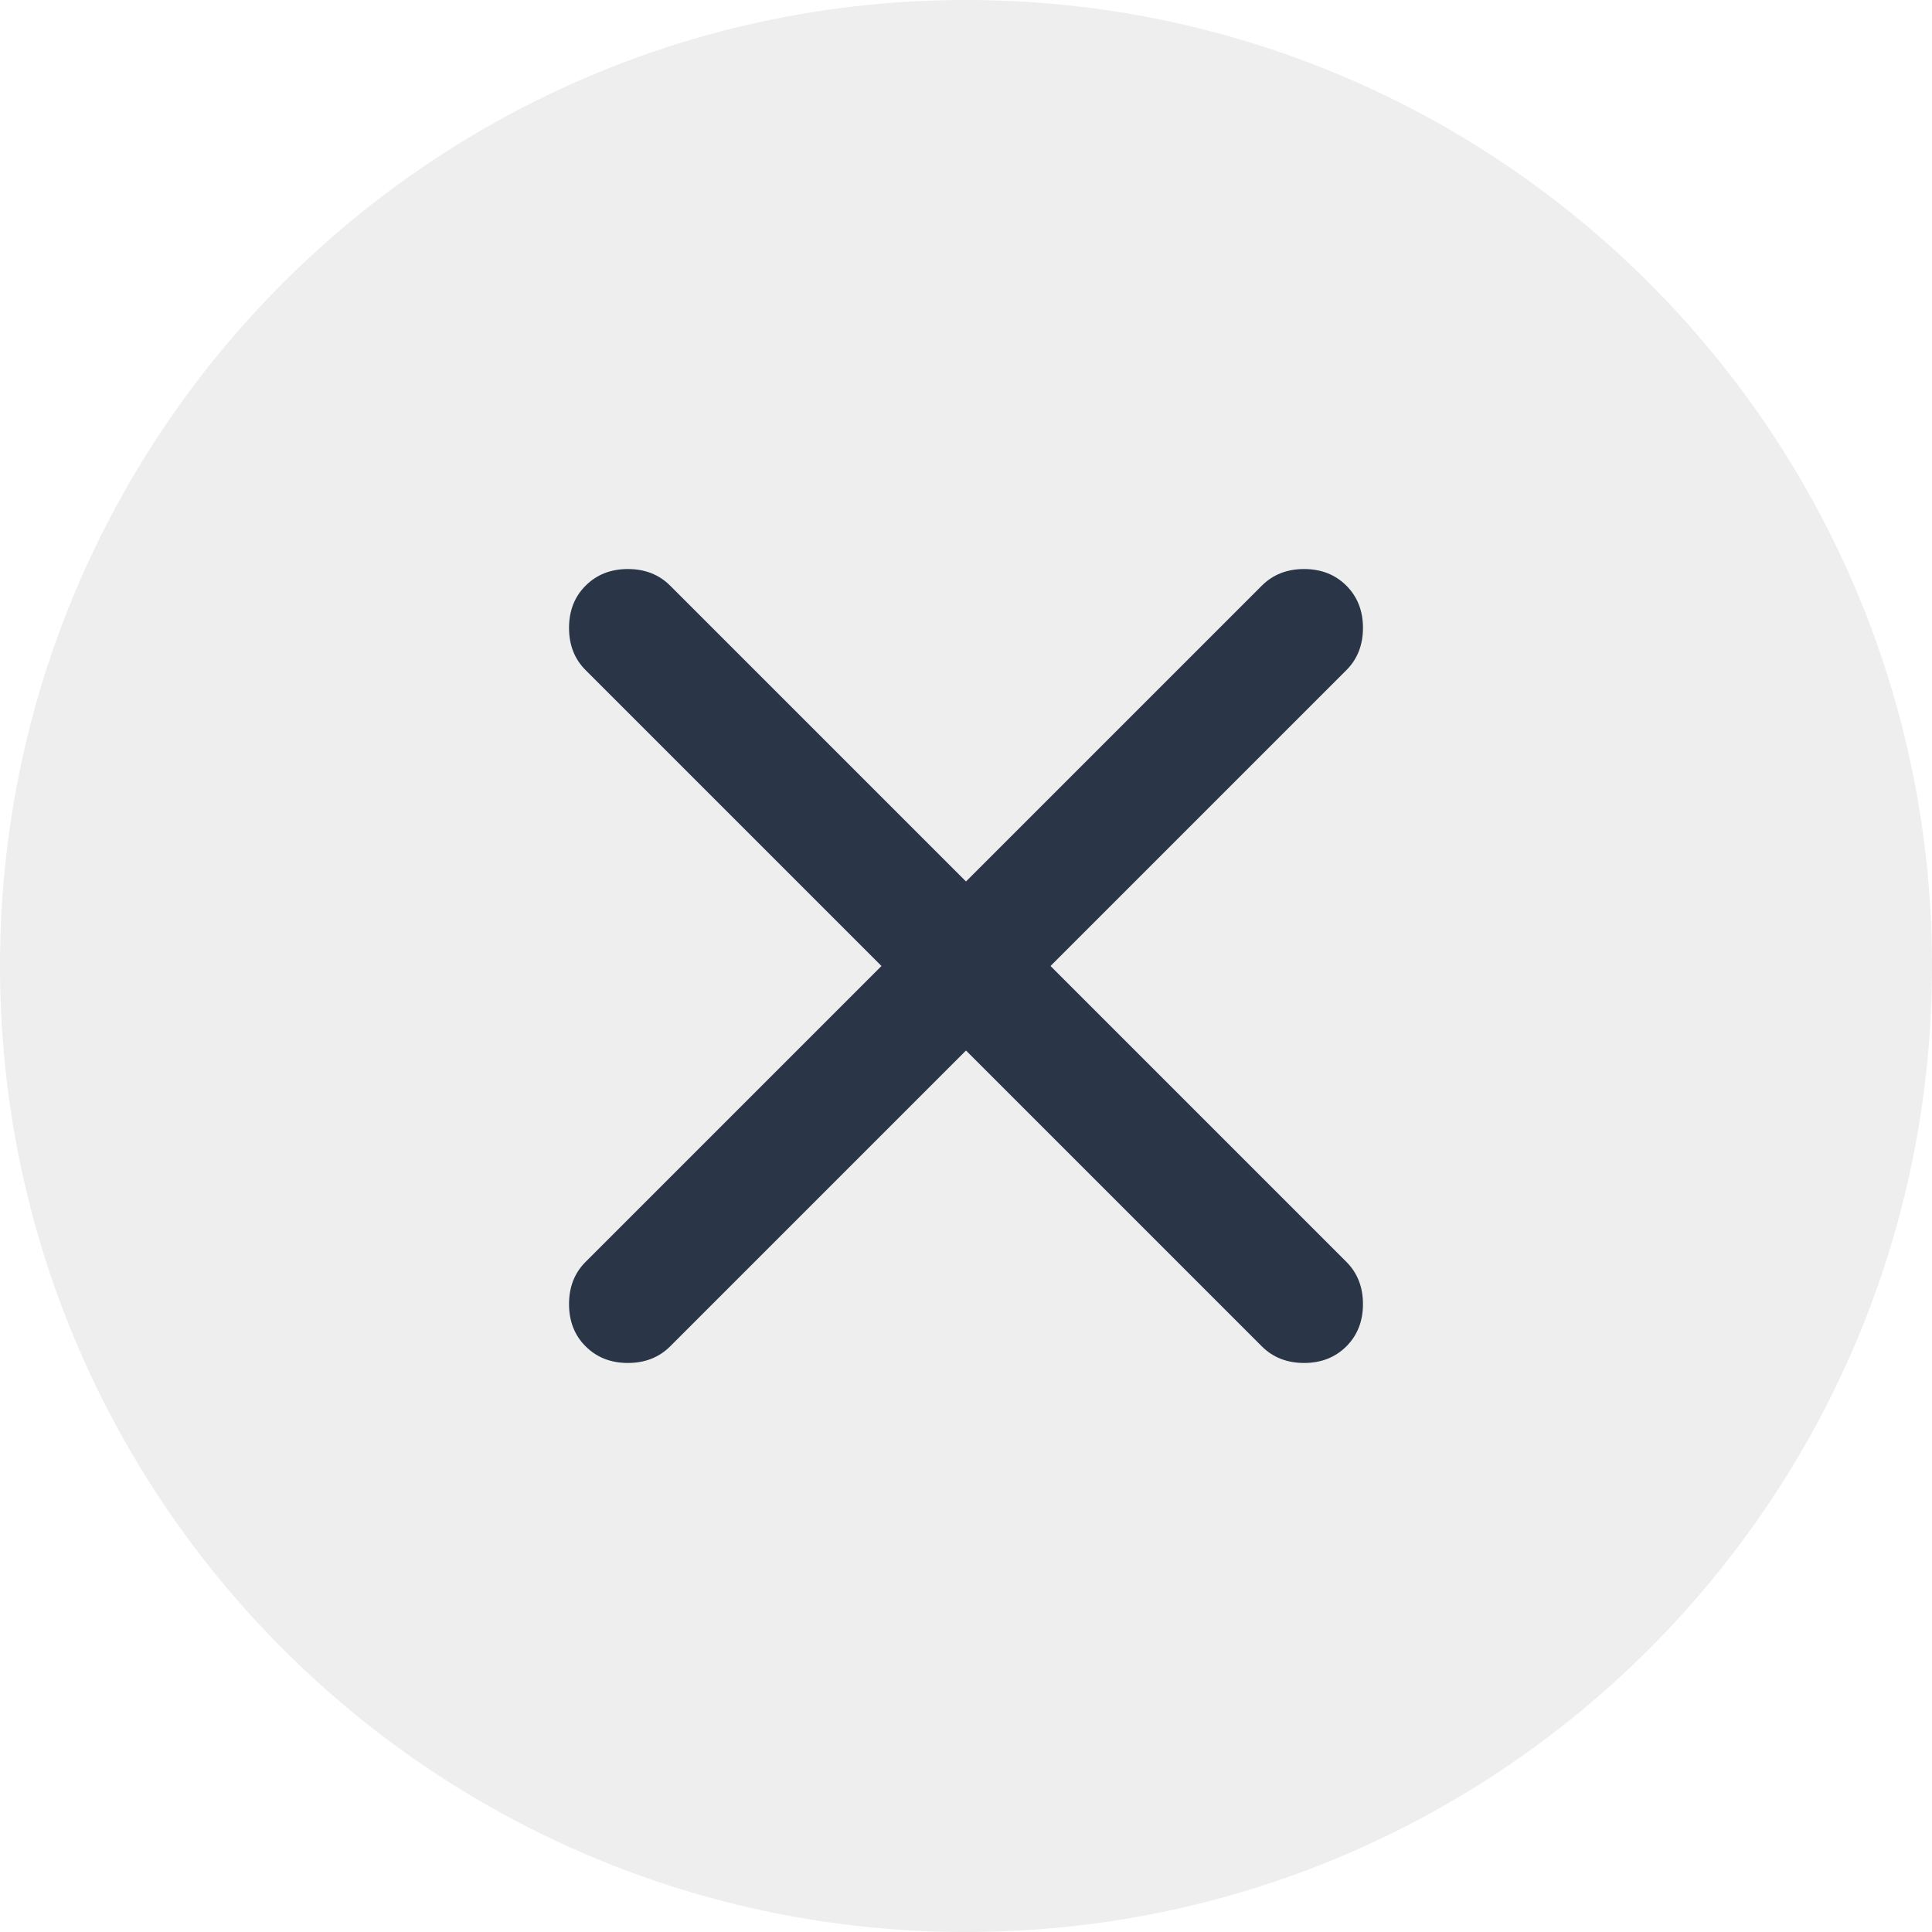
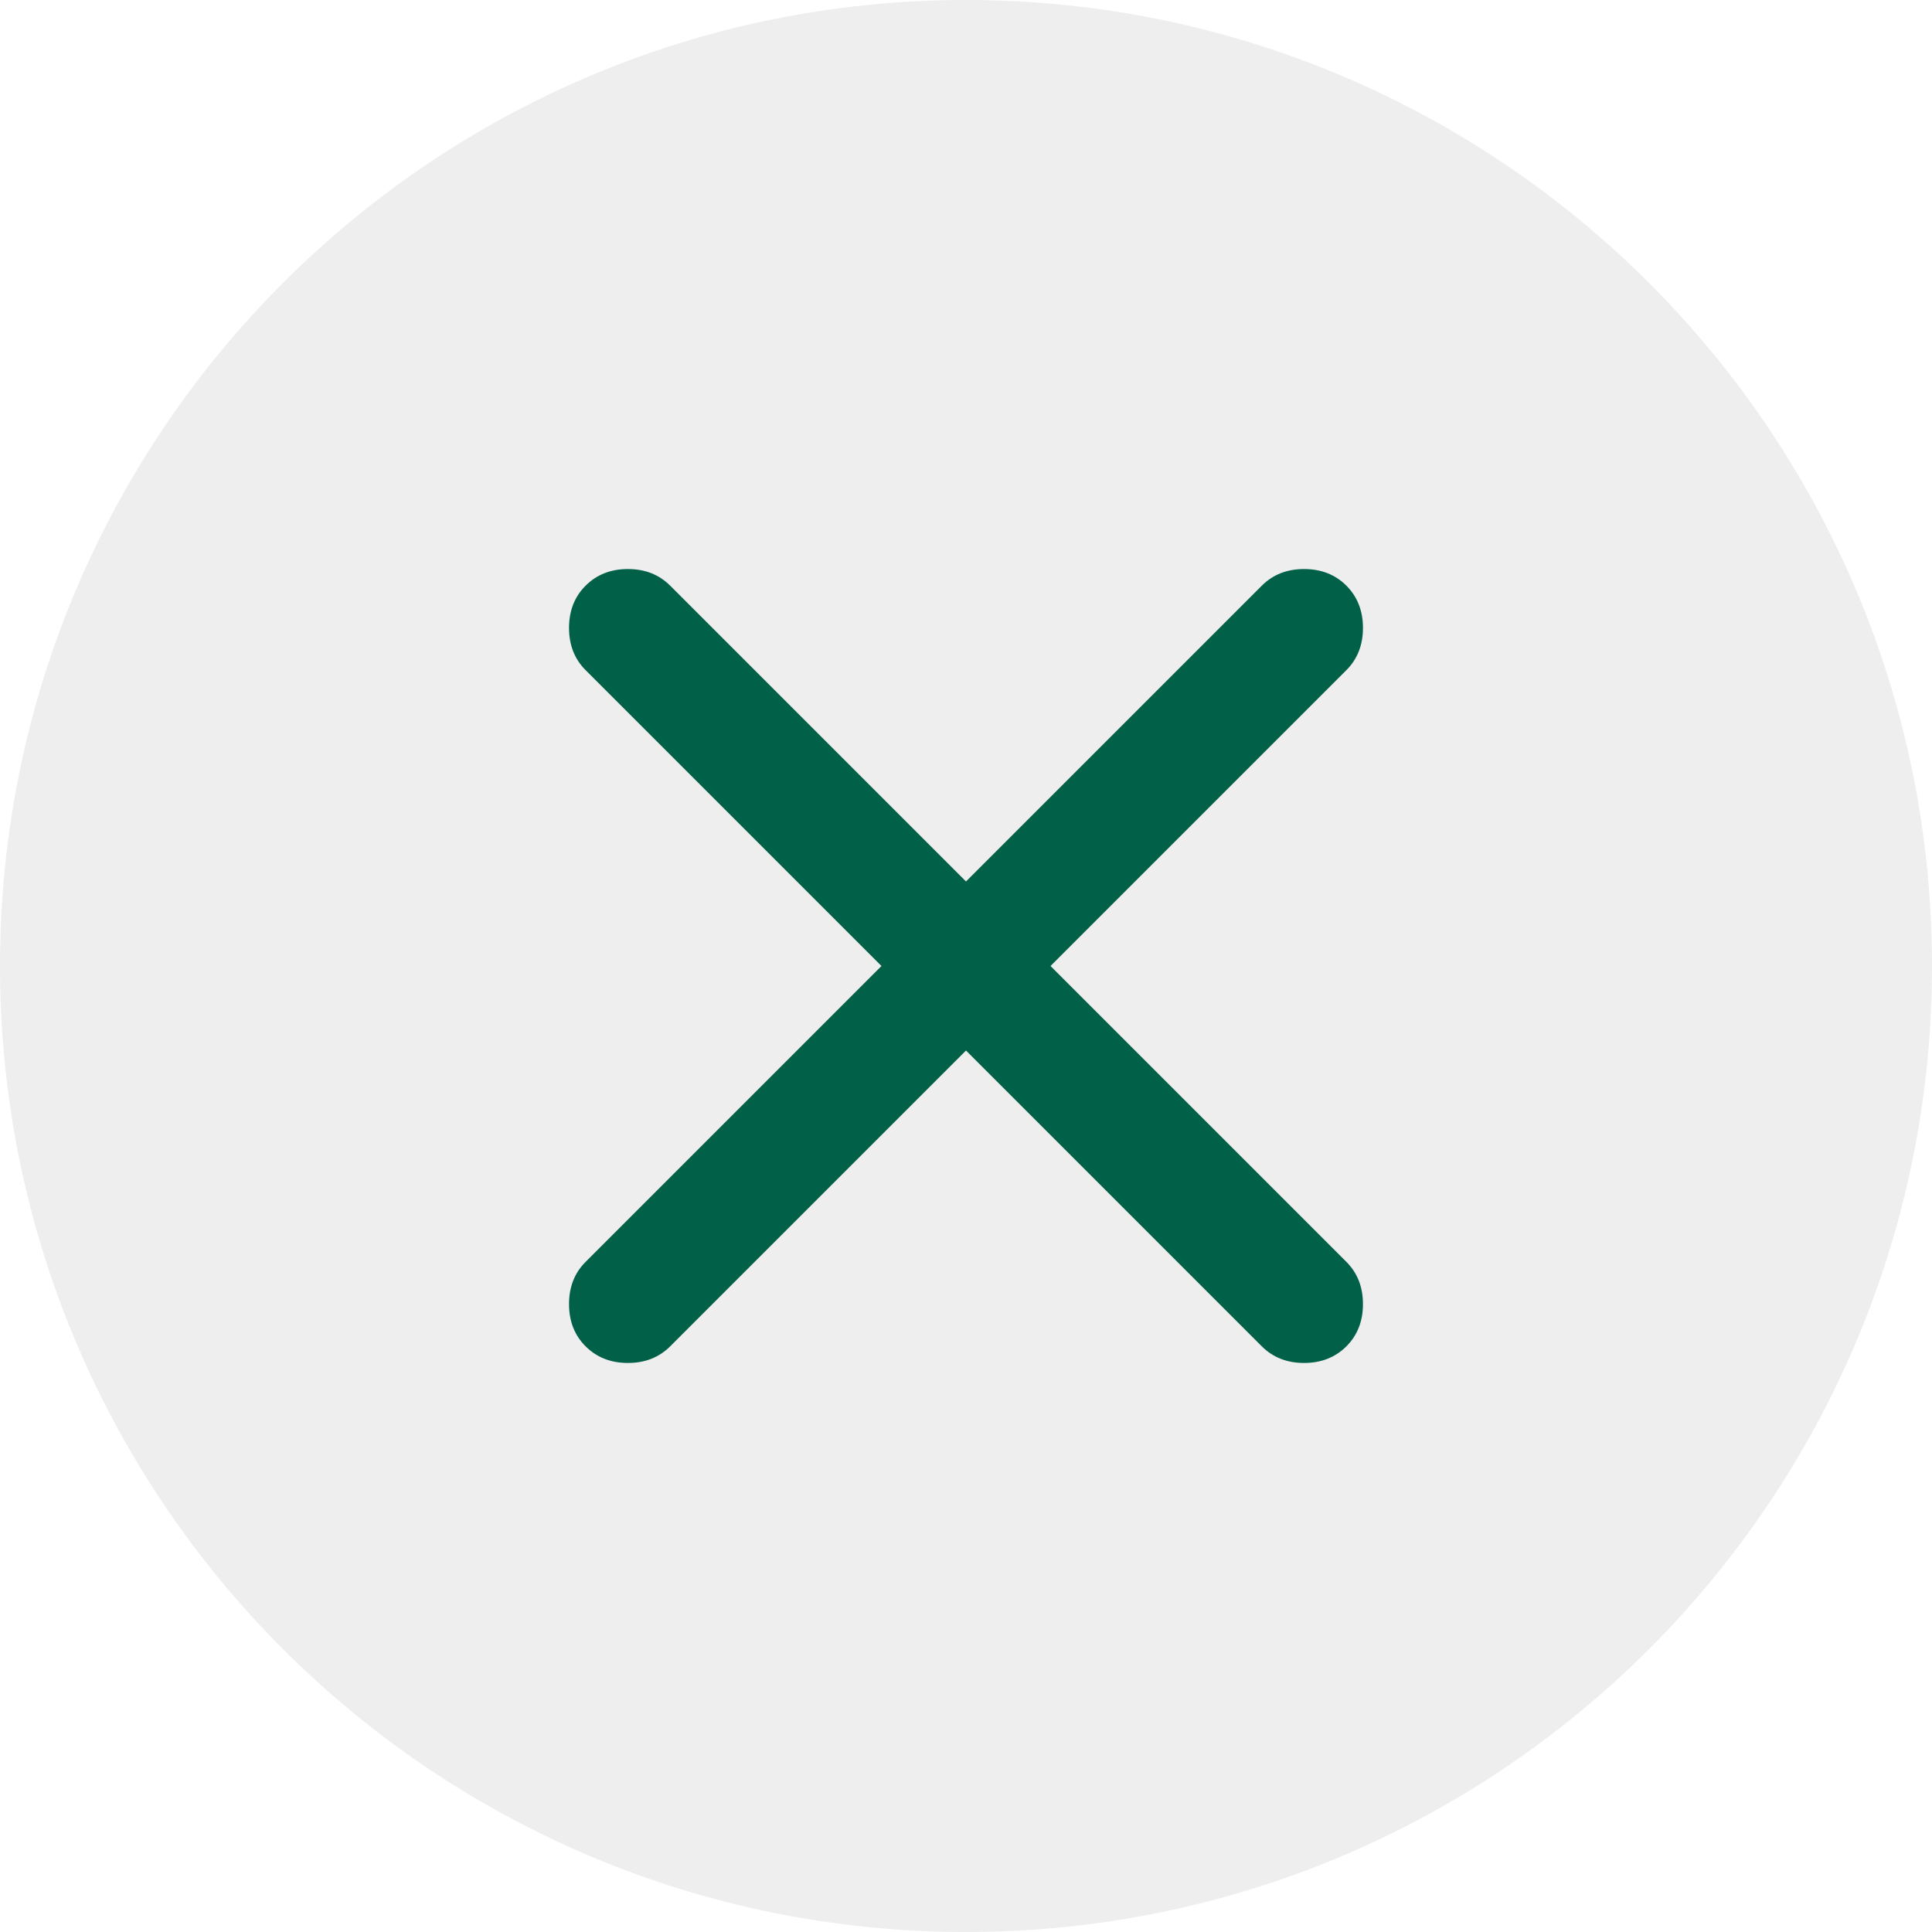
<svg xmlns="http://www.w3.org/2000/svg" width="32" height="32" viewBox="0 0 32 32" fill="none">
  <rect width="32" height="32" rx="16" fill="#EEEEEE" />
  <mask id="mask0_71720_5493" style="mask-type:alpha" maskUnits="userSpaceOnUse" x="4" y="4" width="24" height="24">
    <rect x="4" y="4" width="24" height="24" fill="#D9D9D9" />
  </mask>
  <g mask="url(#mask0_71720_5493)">
-     <path d="M16 17.4L11.1 22.3C10.916 22.483 10.683 22.575 10.4 22.575C10.117 22.575 9.883 22.483 9.7 22.3C9.516 22.117 9.425 21.883 9.425 21.6C9.425 21.317 9.516 21.083 9.7 20.9L14.6 16L9.7 11.1C9.516 10.917 9.425 10.683 9.425 10.4C9.425 10.117 9.516 9.883 9.7 9.7C9.883 9.517 10.117 9.425 10.4 9.425C10.683 9.425 10.916 9.517 11.1 9.7L16 14.6L20.9 9.7C21.083 9.517 21.317 9.425 21.6 9.425C21.883 9.425 22.116 9.517 22.3 9.7C22.483 9.883 22.575 10.117 22.575 10.4C22.575 10.683 22.483 10.917 22.3 11.1L17.4 16L22.3 20.9C22.483 21.083 22.575 21.317 22.575 21.6C22.575 21.883 22.483 22.117 22.3 22.3C22.116 22.483 21.883 22.575 21.6 22.575C21.317 22.575 21.083 22.483 20.9 22.3L16 17.4Z" fill="#2A3647" />
+     <path d="M16 17.4L11.1 22.3C10.916 22.483 10.683 22.575 10.4 22.575C10.117 22.575 9.883 22.483 9.7 22.3C9.516 22.117 9.425 21.883 9.425 21.6C9.425 21.317 9.516 21.083 9.7 20.9L14.6 16L9.7 11.1C9.516 10.917 9.425 10.683 9.425 10.4C9.425 10.117 9.516 9.883 9.7 9.7C9.883 9.517 10.117 9.425 10.4 9.425C10.683 9.425 10.916 9.517 11.1 9.7L16 14.6L20.9 9.7C21.083 9.517 21.317 9.425 21.6 9.425C21.883 9.425 22.116 9.517 22.3 9.7C22.483 9.883 22.575 10.117 22.575 10.4C22.575 10.683 22.483 10.917 22.3 11.1L17.4 16L22.3 20.9C22.483 21.083 22.575 21.317 22.575 21.6C22.575 21.883 22.483 22.117 22.3 22.3C22.116 22.483 21.883 22.575 21.6 22.575C21.317 22.575 21.083 22.483 20.9 22.3L16 17.4Z" fill="#006048" />
  </g>
</svg>
